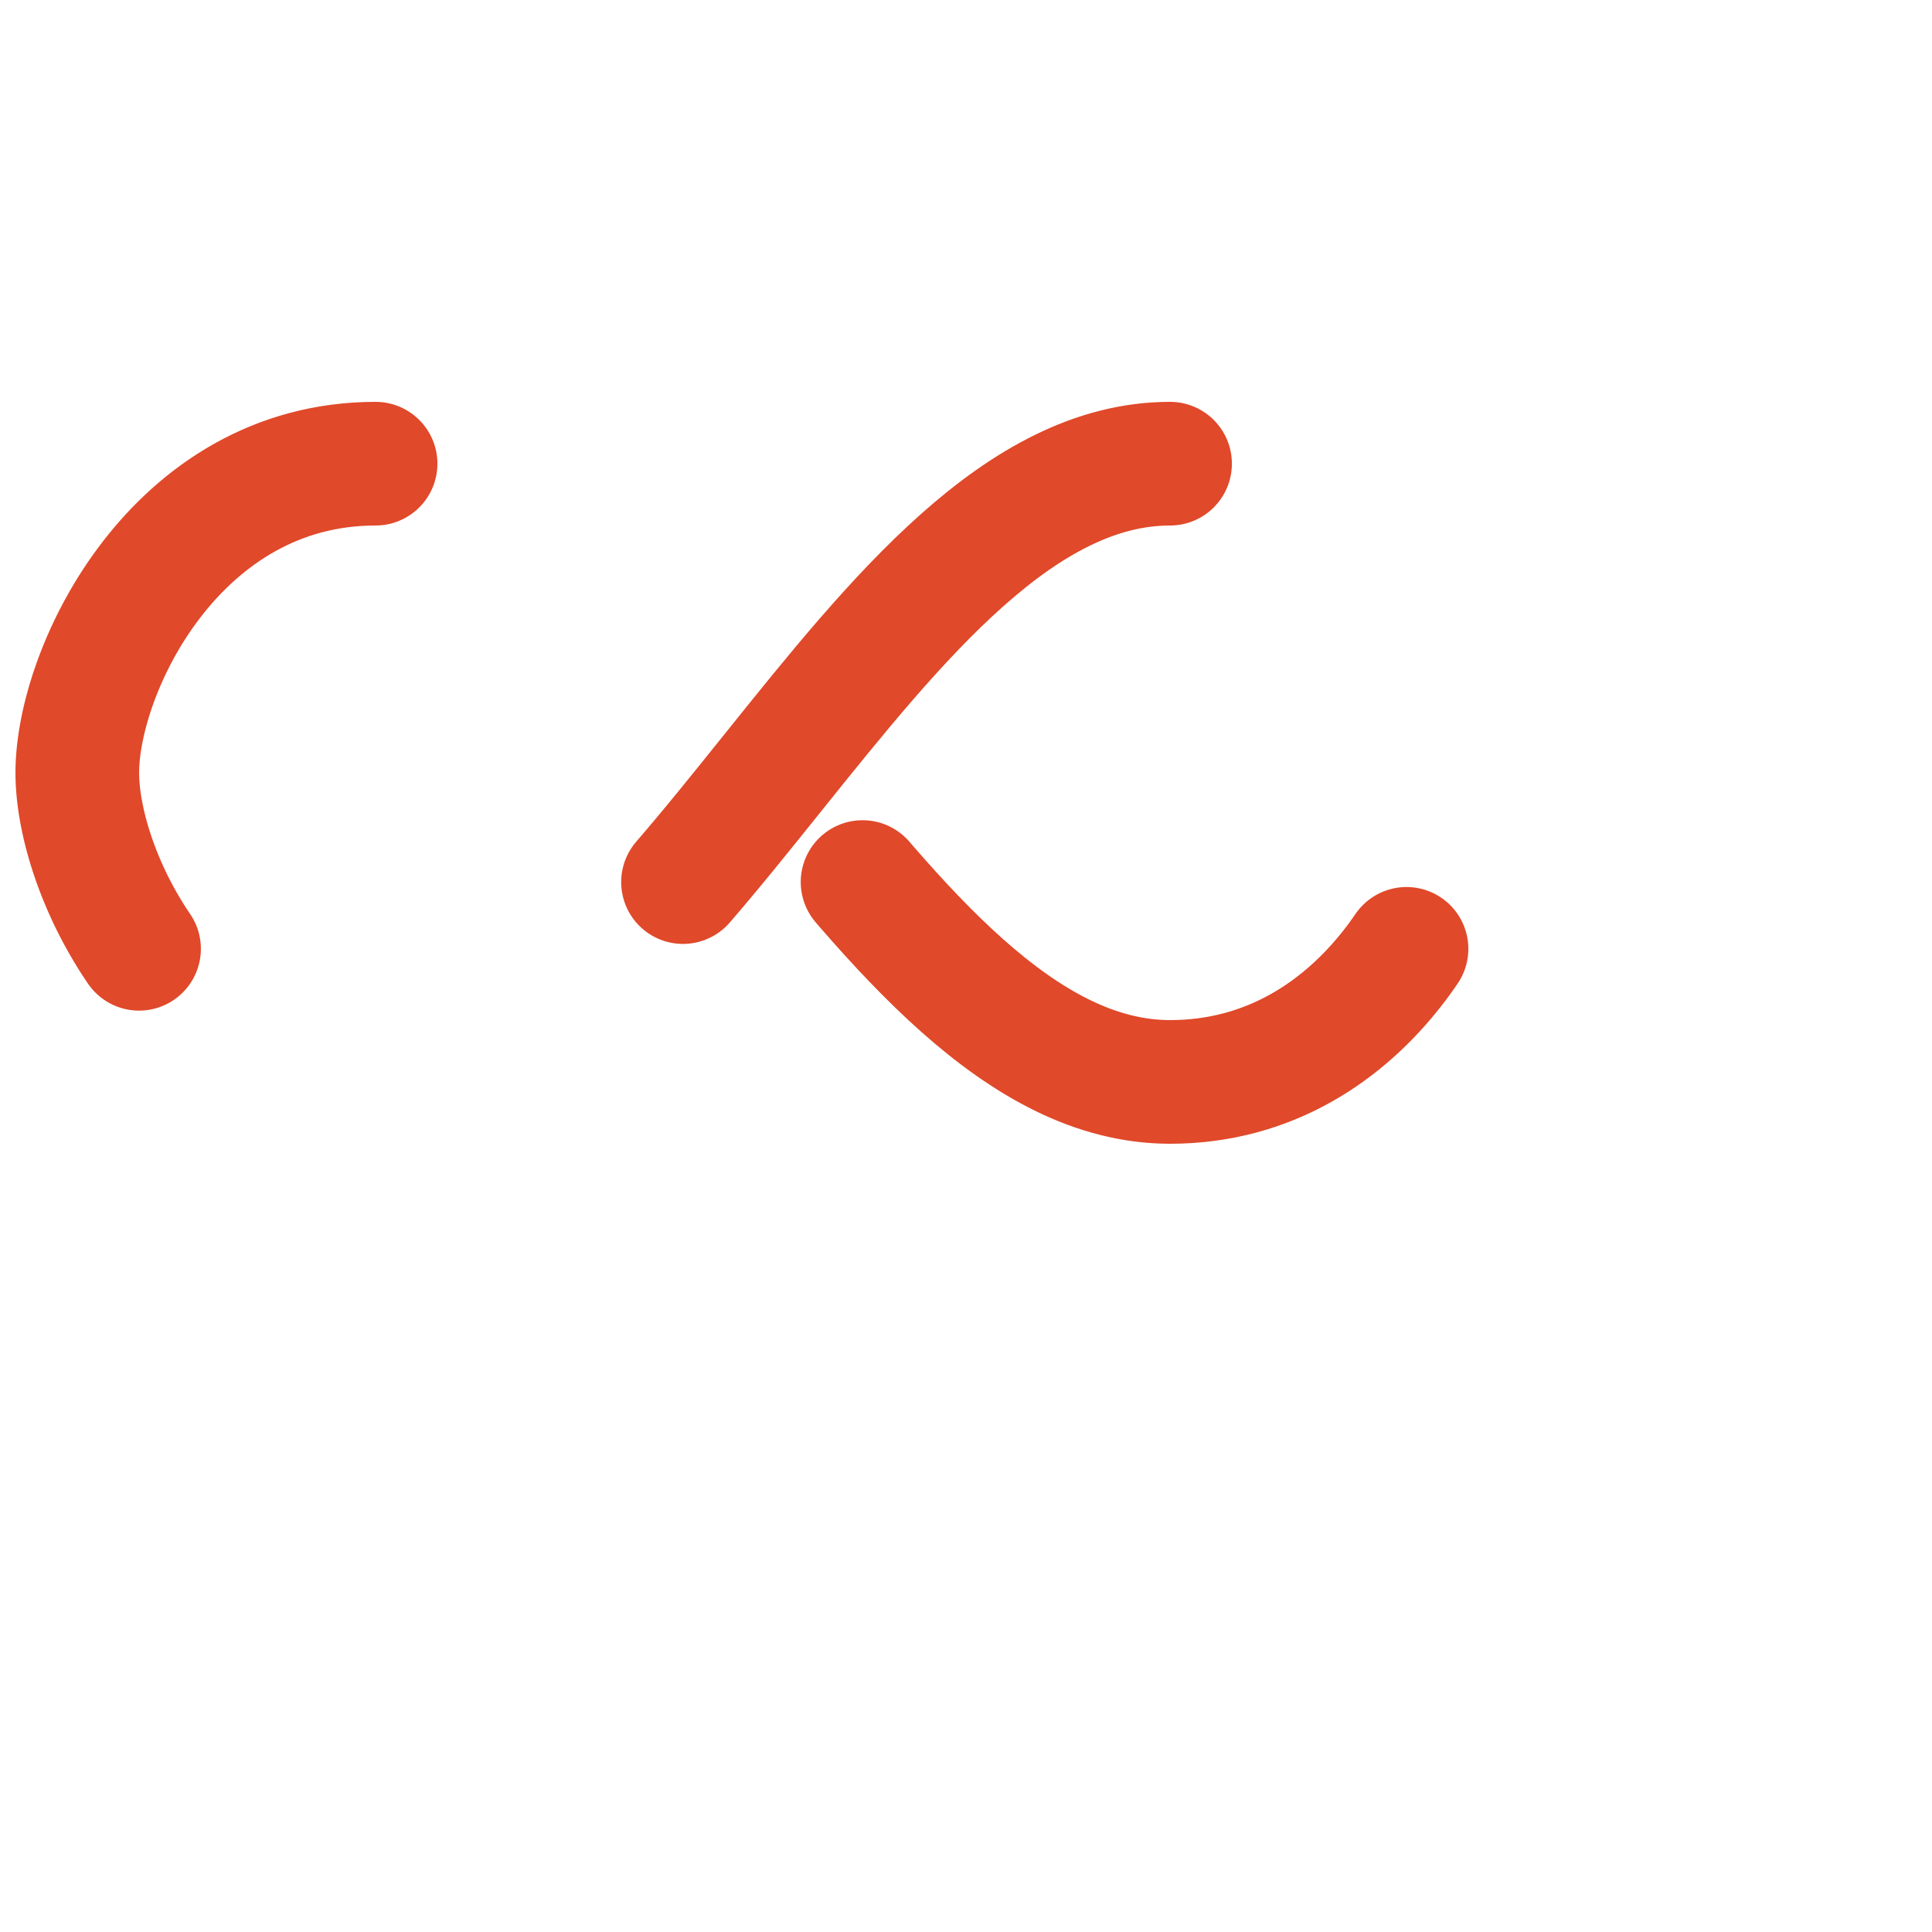
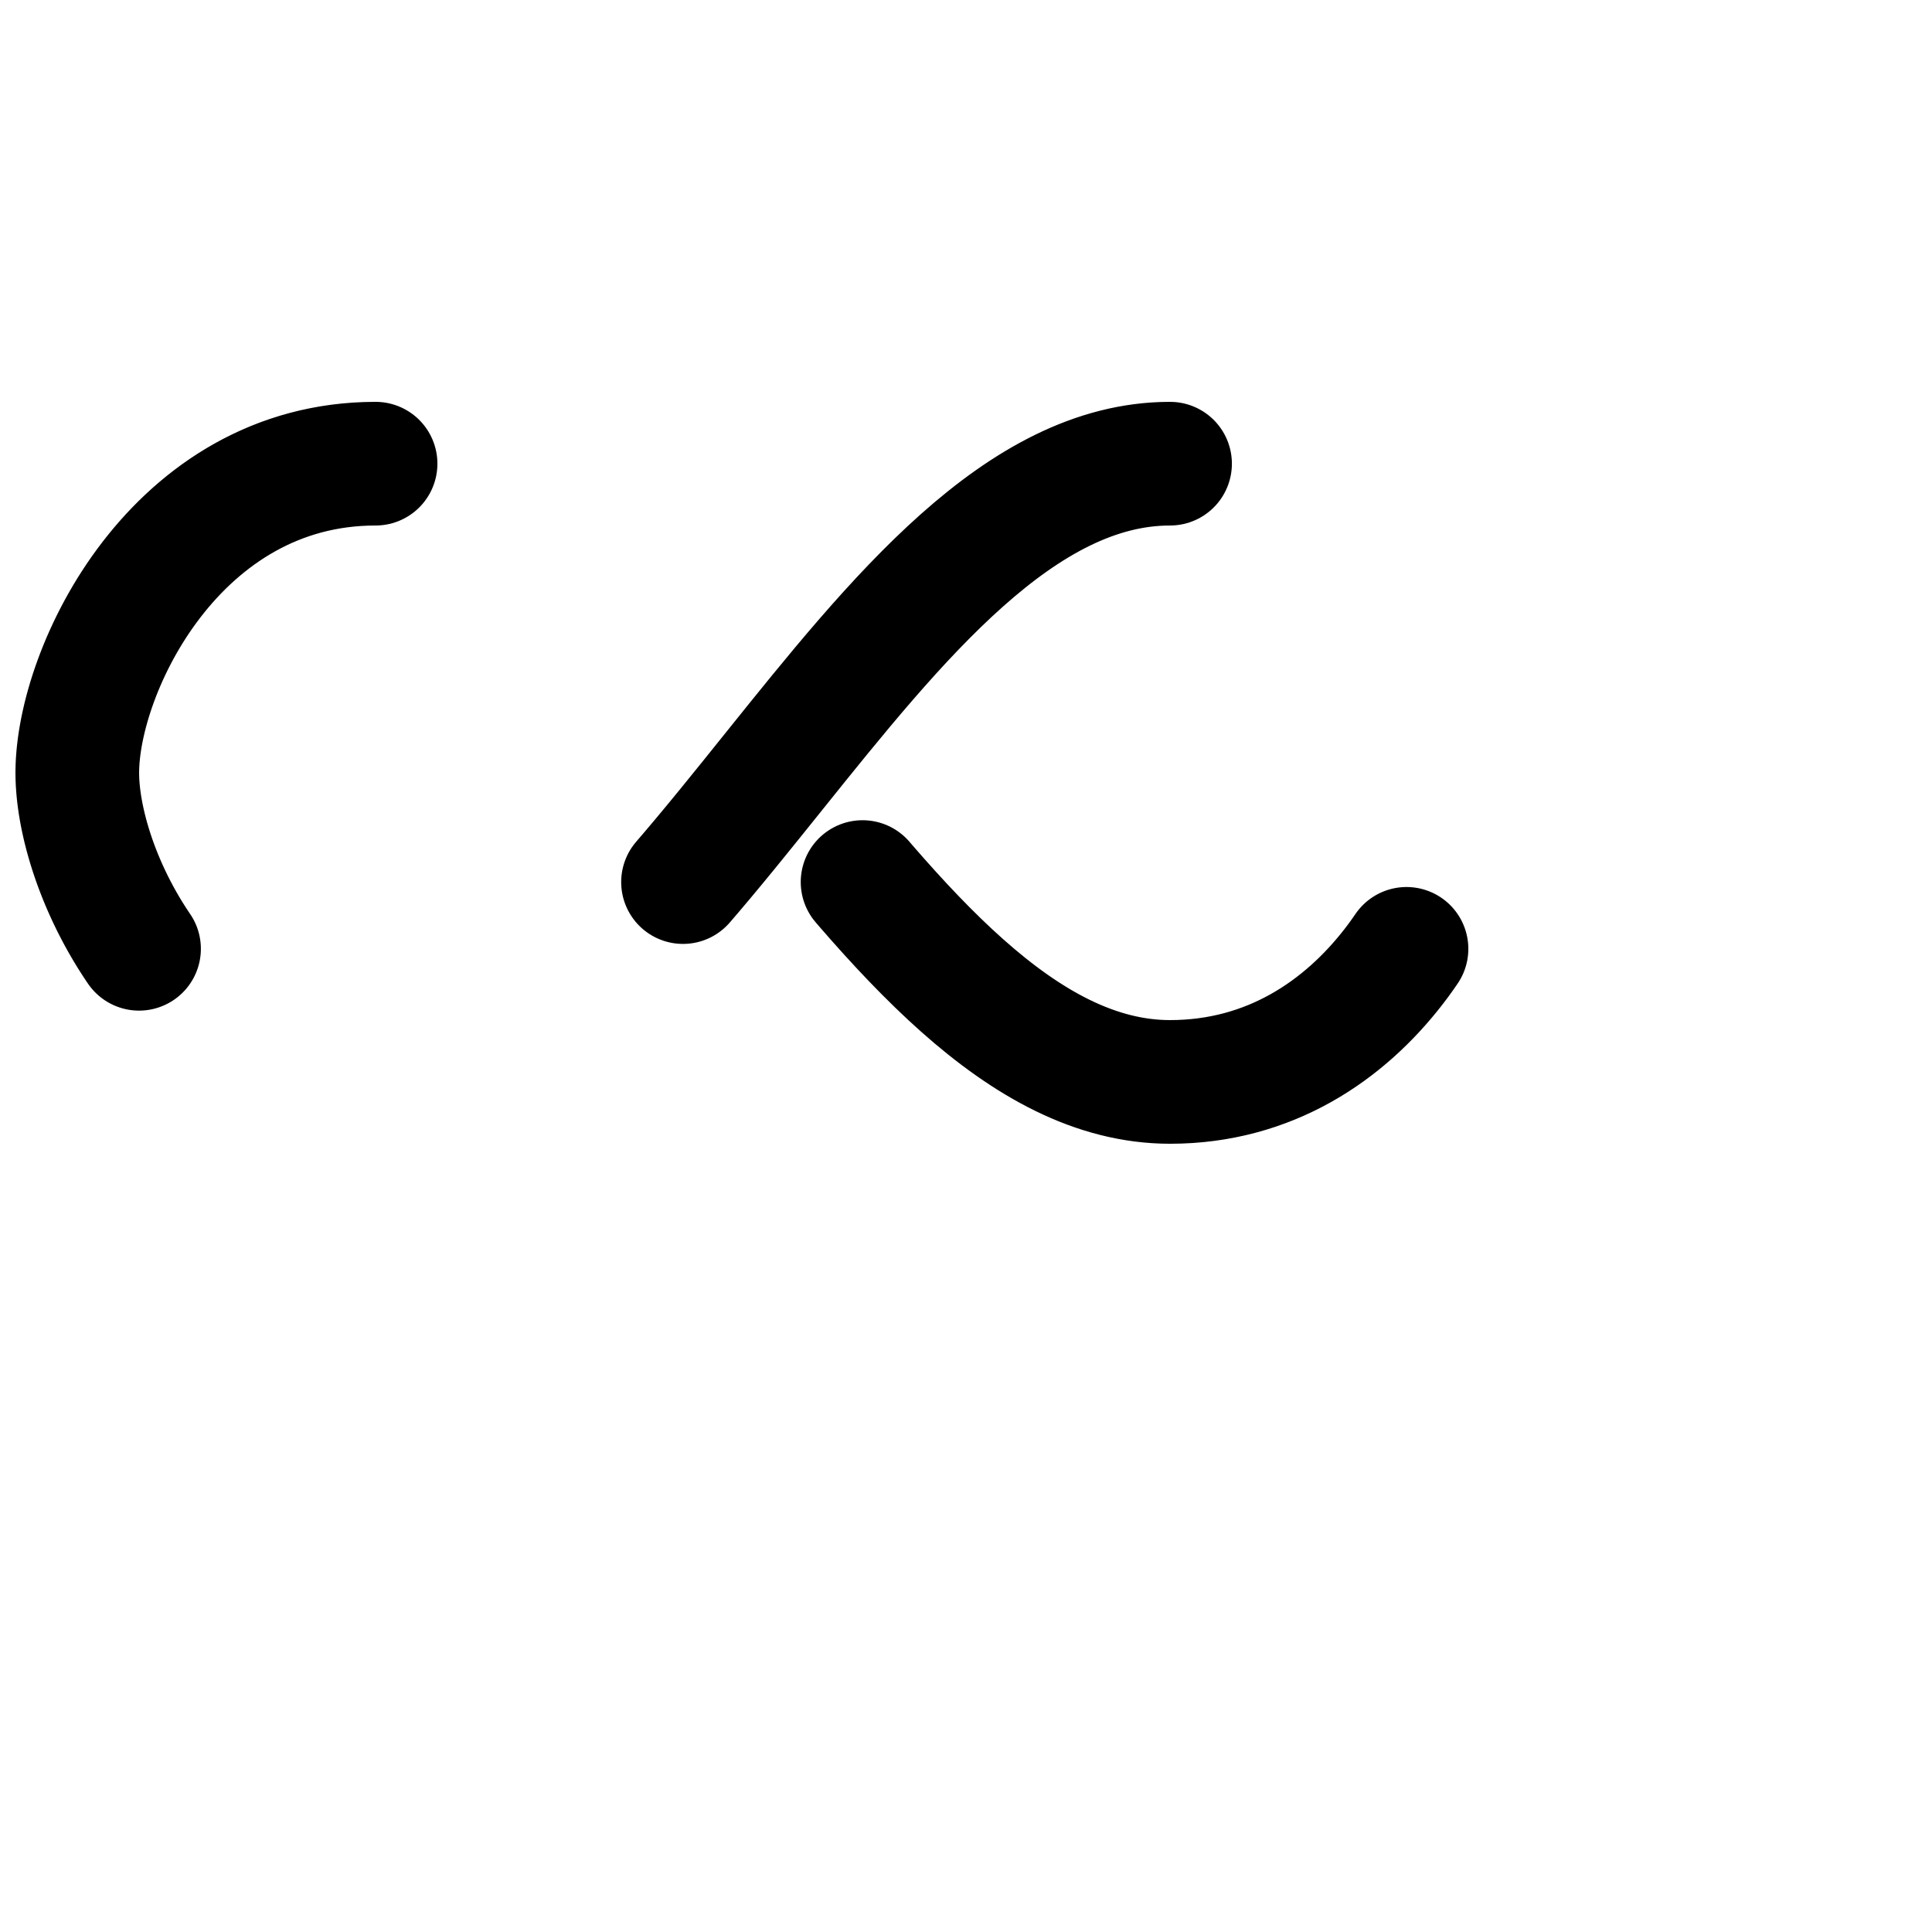
<svg xmlns="http://www.w3.org/2000/svg" style="margin: auto; background: none; display: block; shape-rendering: auto;" width="200px" height="200px" viewBox="0 0 100 100" preserveAspectRatio="xMidYMid">
-   <path fill="none" stroke="#e0492a" stroke-width="8" stroke-dasharray="42.765 42.765" d="M24.3 30C11.4 30 5 43.3 5 50s6.4 20 19.3 20c19.3 0 32.1-40 51.4-40 C88.6 30 95 43.3 95 50s-6.4 20-19.3 20C56.4 70 43.6 30 24.3 30z" stroke-linecap="round" style="transform:scale(0.8);transform-origin:50px 50px">
+   <path fill="none" stroke="#000000" stroke-width="8" stroke-dasharray="42.765 42.765" d="M24.3 30C11.4 30 5 43.3 5 50s6.4 20 19.3 20c19.3 0 32.1-40 51.4-40 C88.6 30 95 43.3 95 50s-6.4 20-19.3 20C56.4 70 43.6 30 24.3 30z" stroke-linecap="round" style="transform:scale(0.8);transform-origin:50px 50px">
    <animate attributeName="stroke-dashoffset" repeatCount="indefinite" dur="1s" keyTimes="0;1" values="0;256.589" />
  </path>
</svg>
